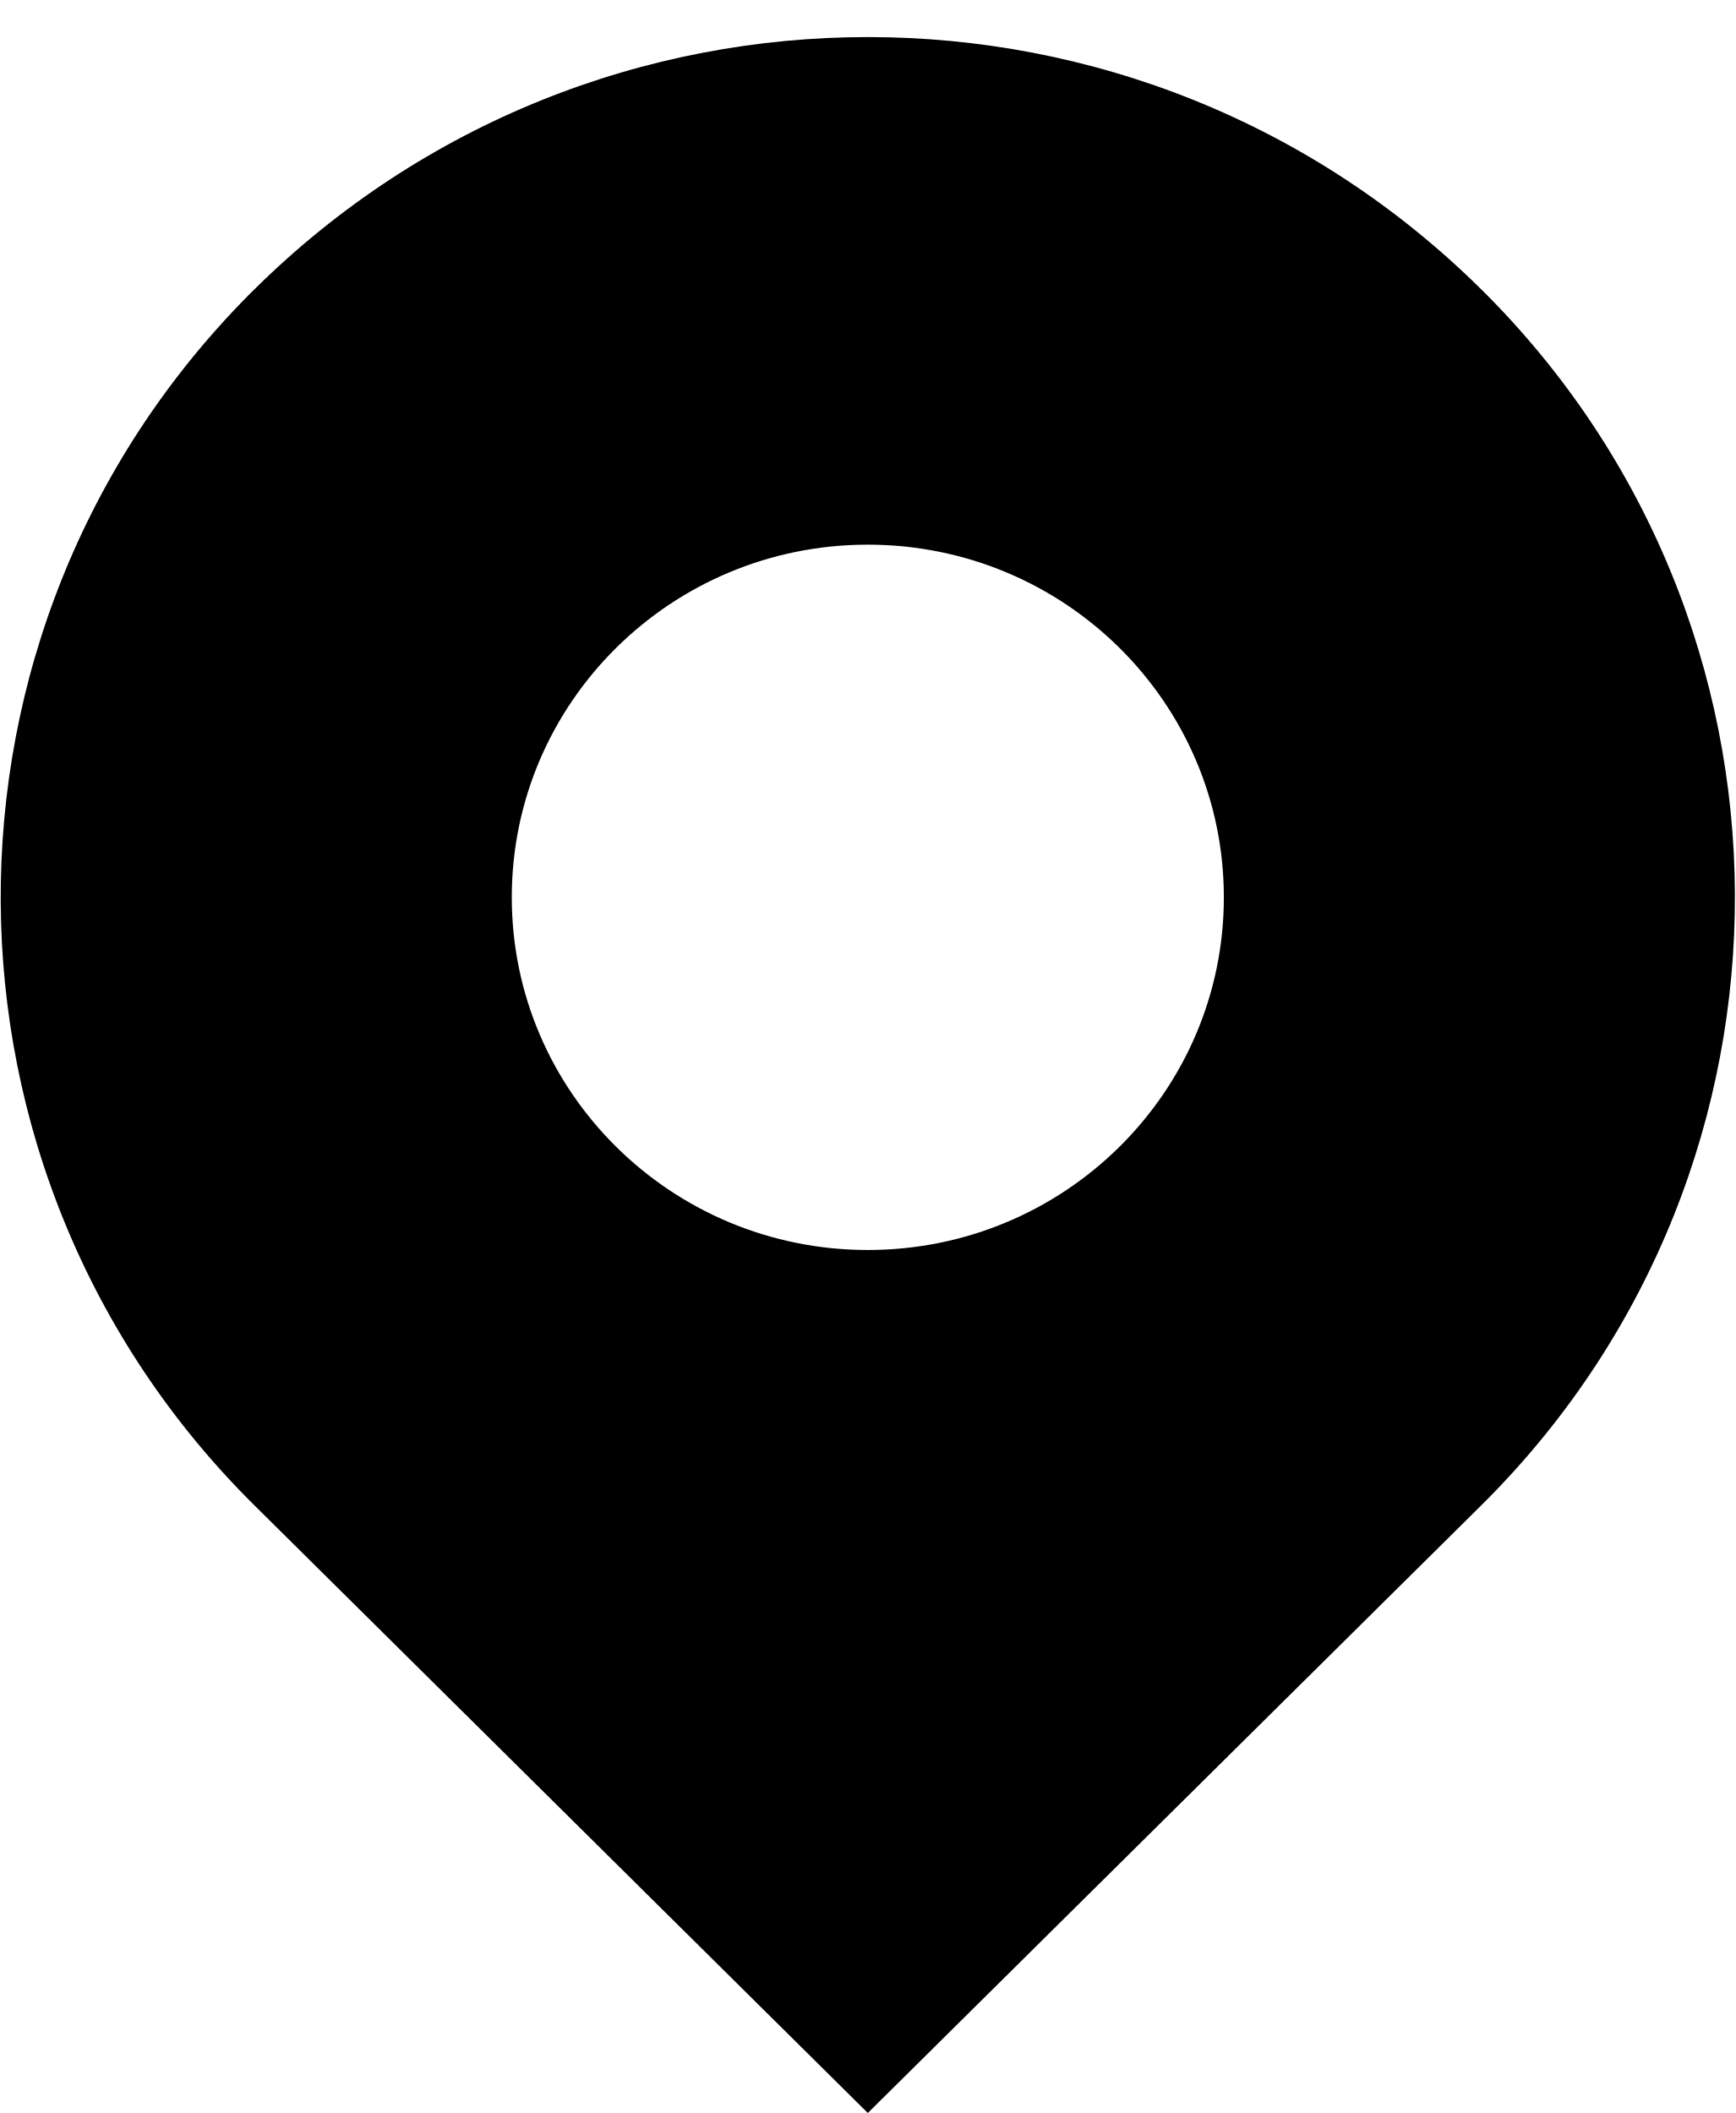
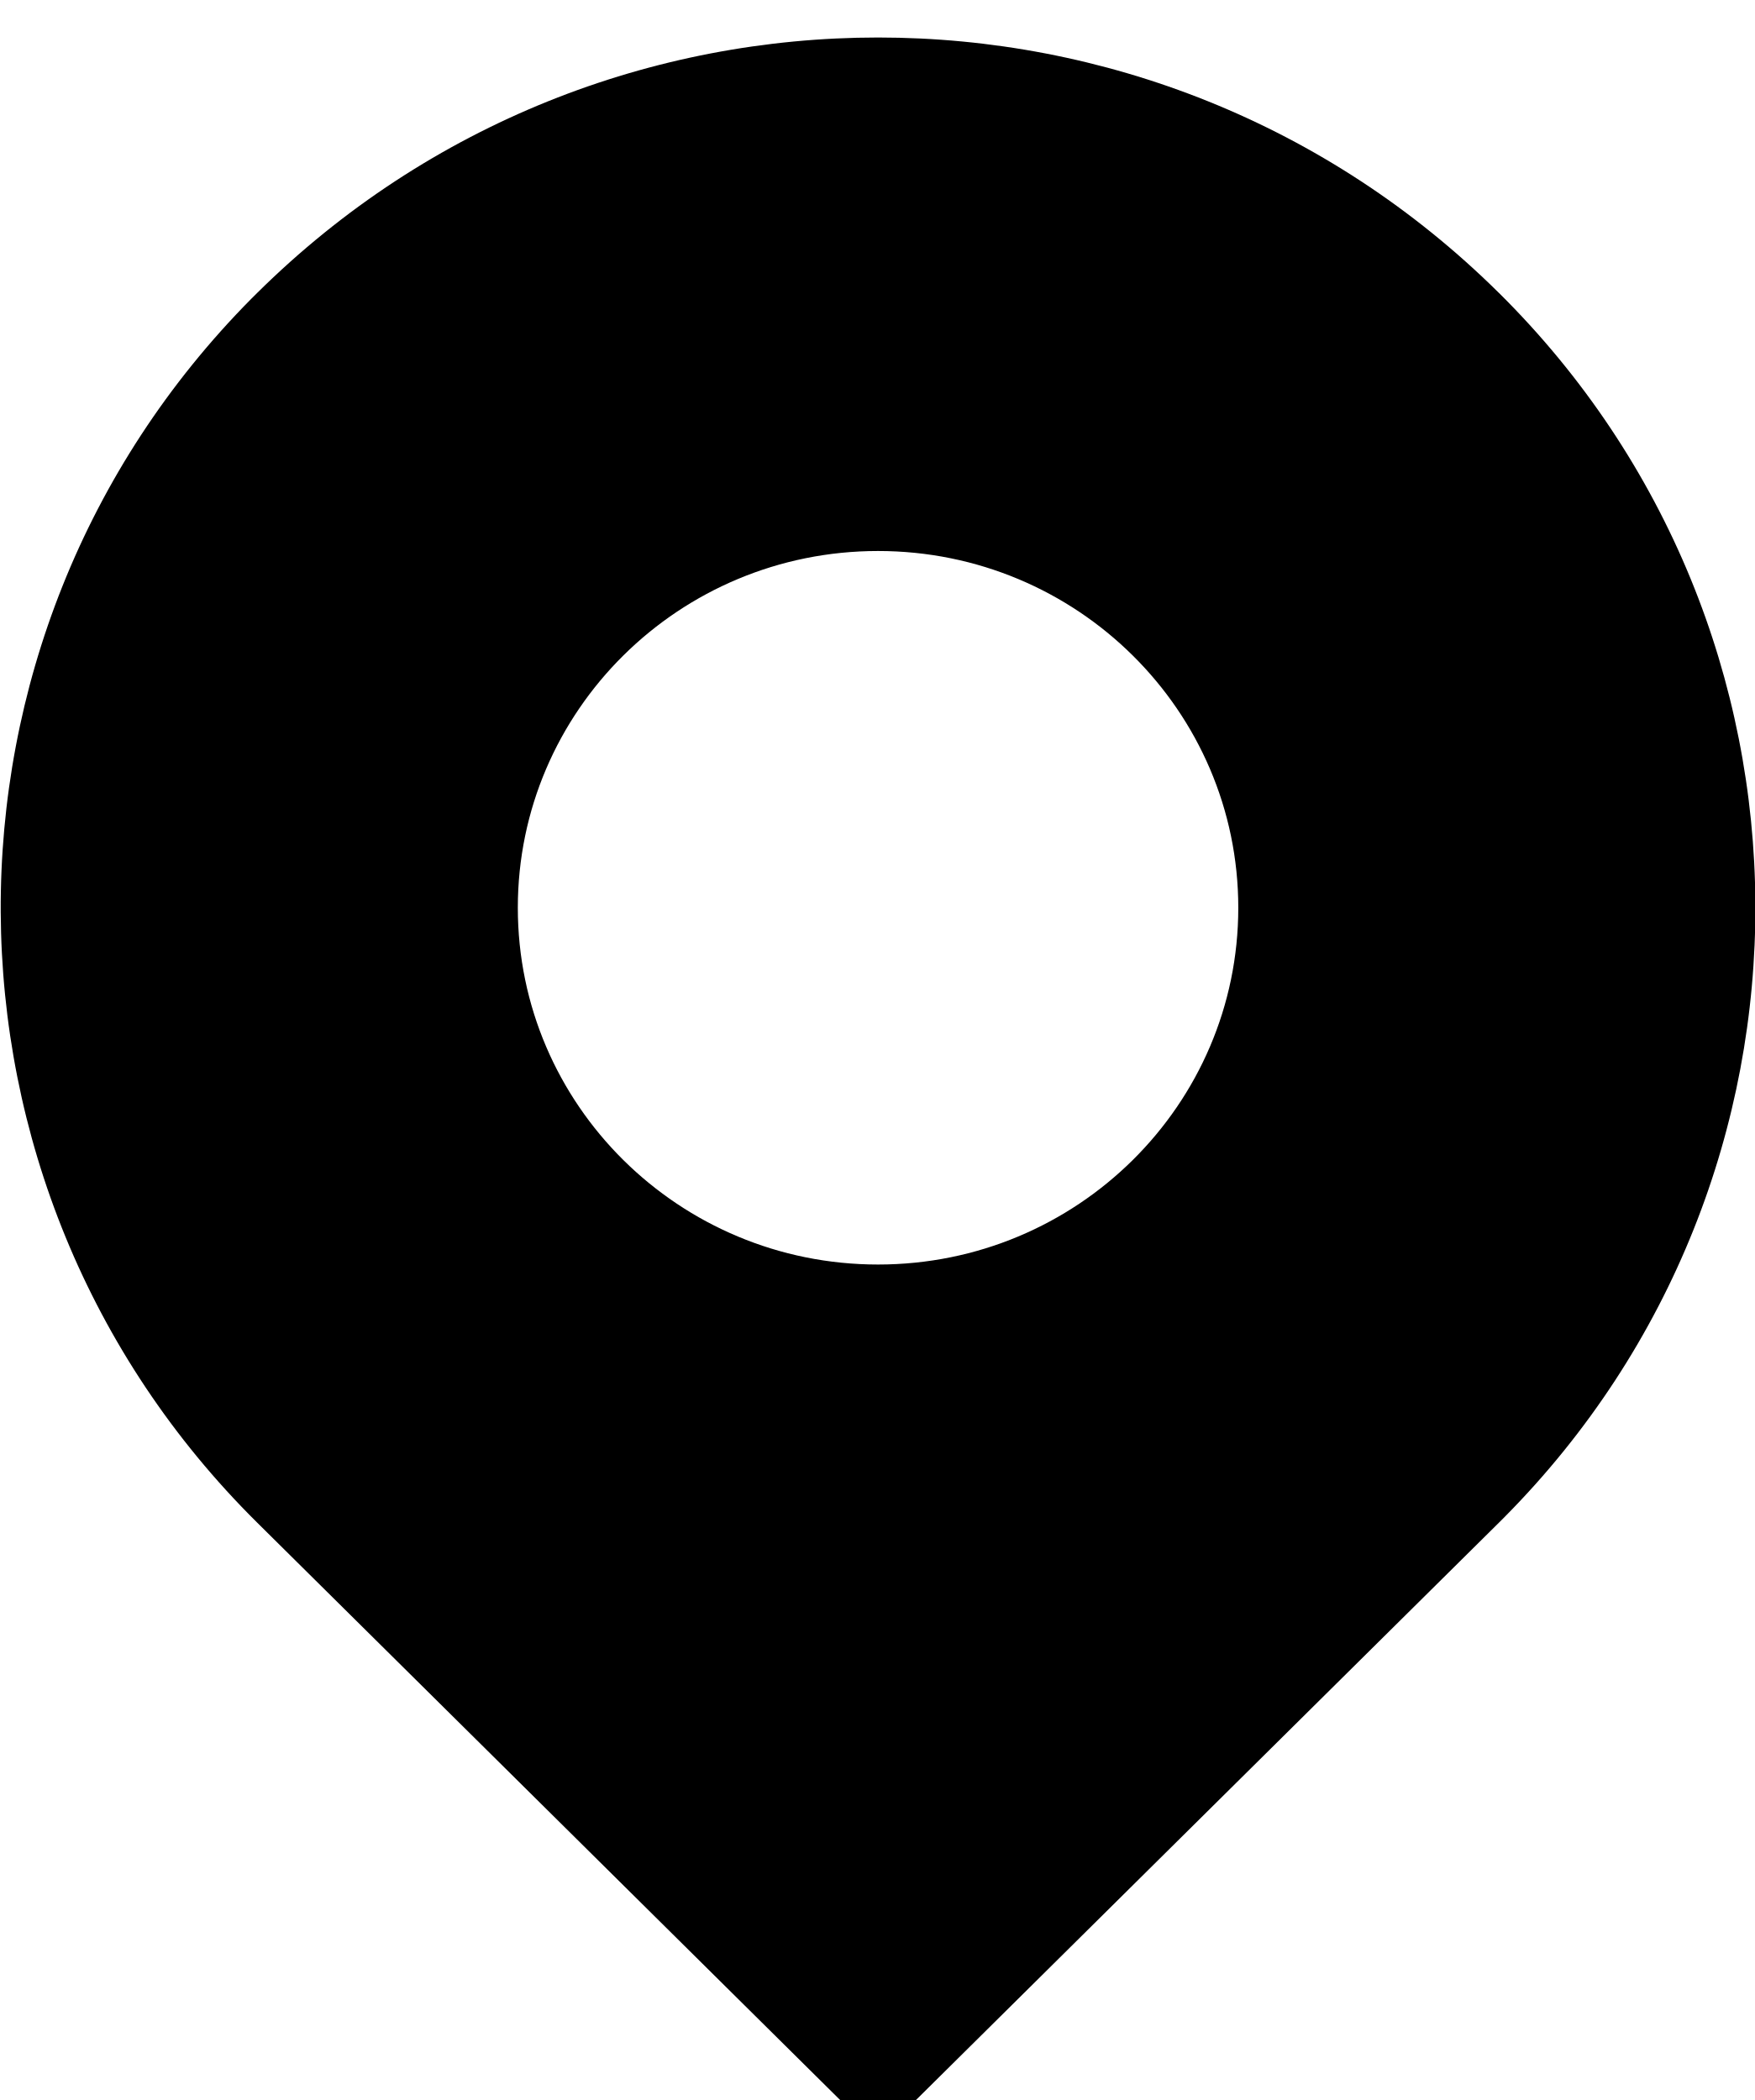
- <svg xmlns="http://www.w3.org/2000/svg" width="46" height="56">
+ <svg xmlns="http://www.w3.org/2000/svg" viewBox="0 0 46px 56px">
  <path fill-rule="evenodd" d="M39.263 7.673c8.897 8.812 8.966 23.168.153 32.065l-.153.153L23 56 6.737 39.89C-2.16 31.079-2.23 16.723 6.584 7.826l.153-.152c9.007-8.922 23.52-8.922 32.526 0zM23 14.435c-5.211 0-9.436 4.185-9.436 9.347S17.79 33.128 23 33.128s9.436-4.184 9.436-9.346S28.21 14.435 23 14.435z" />
</svg>
